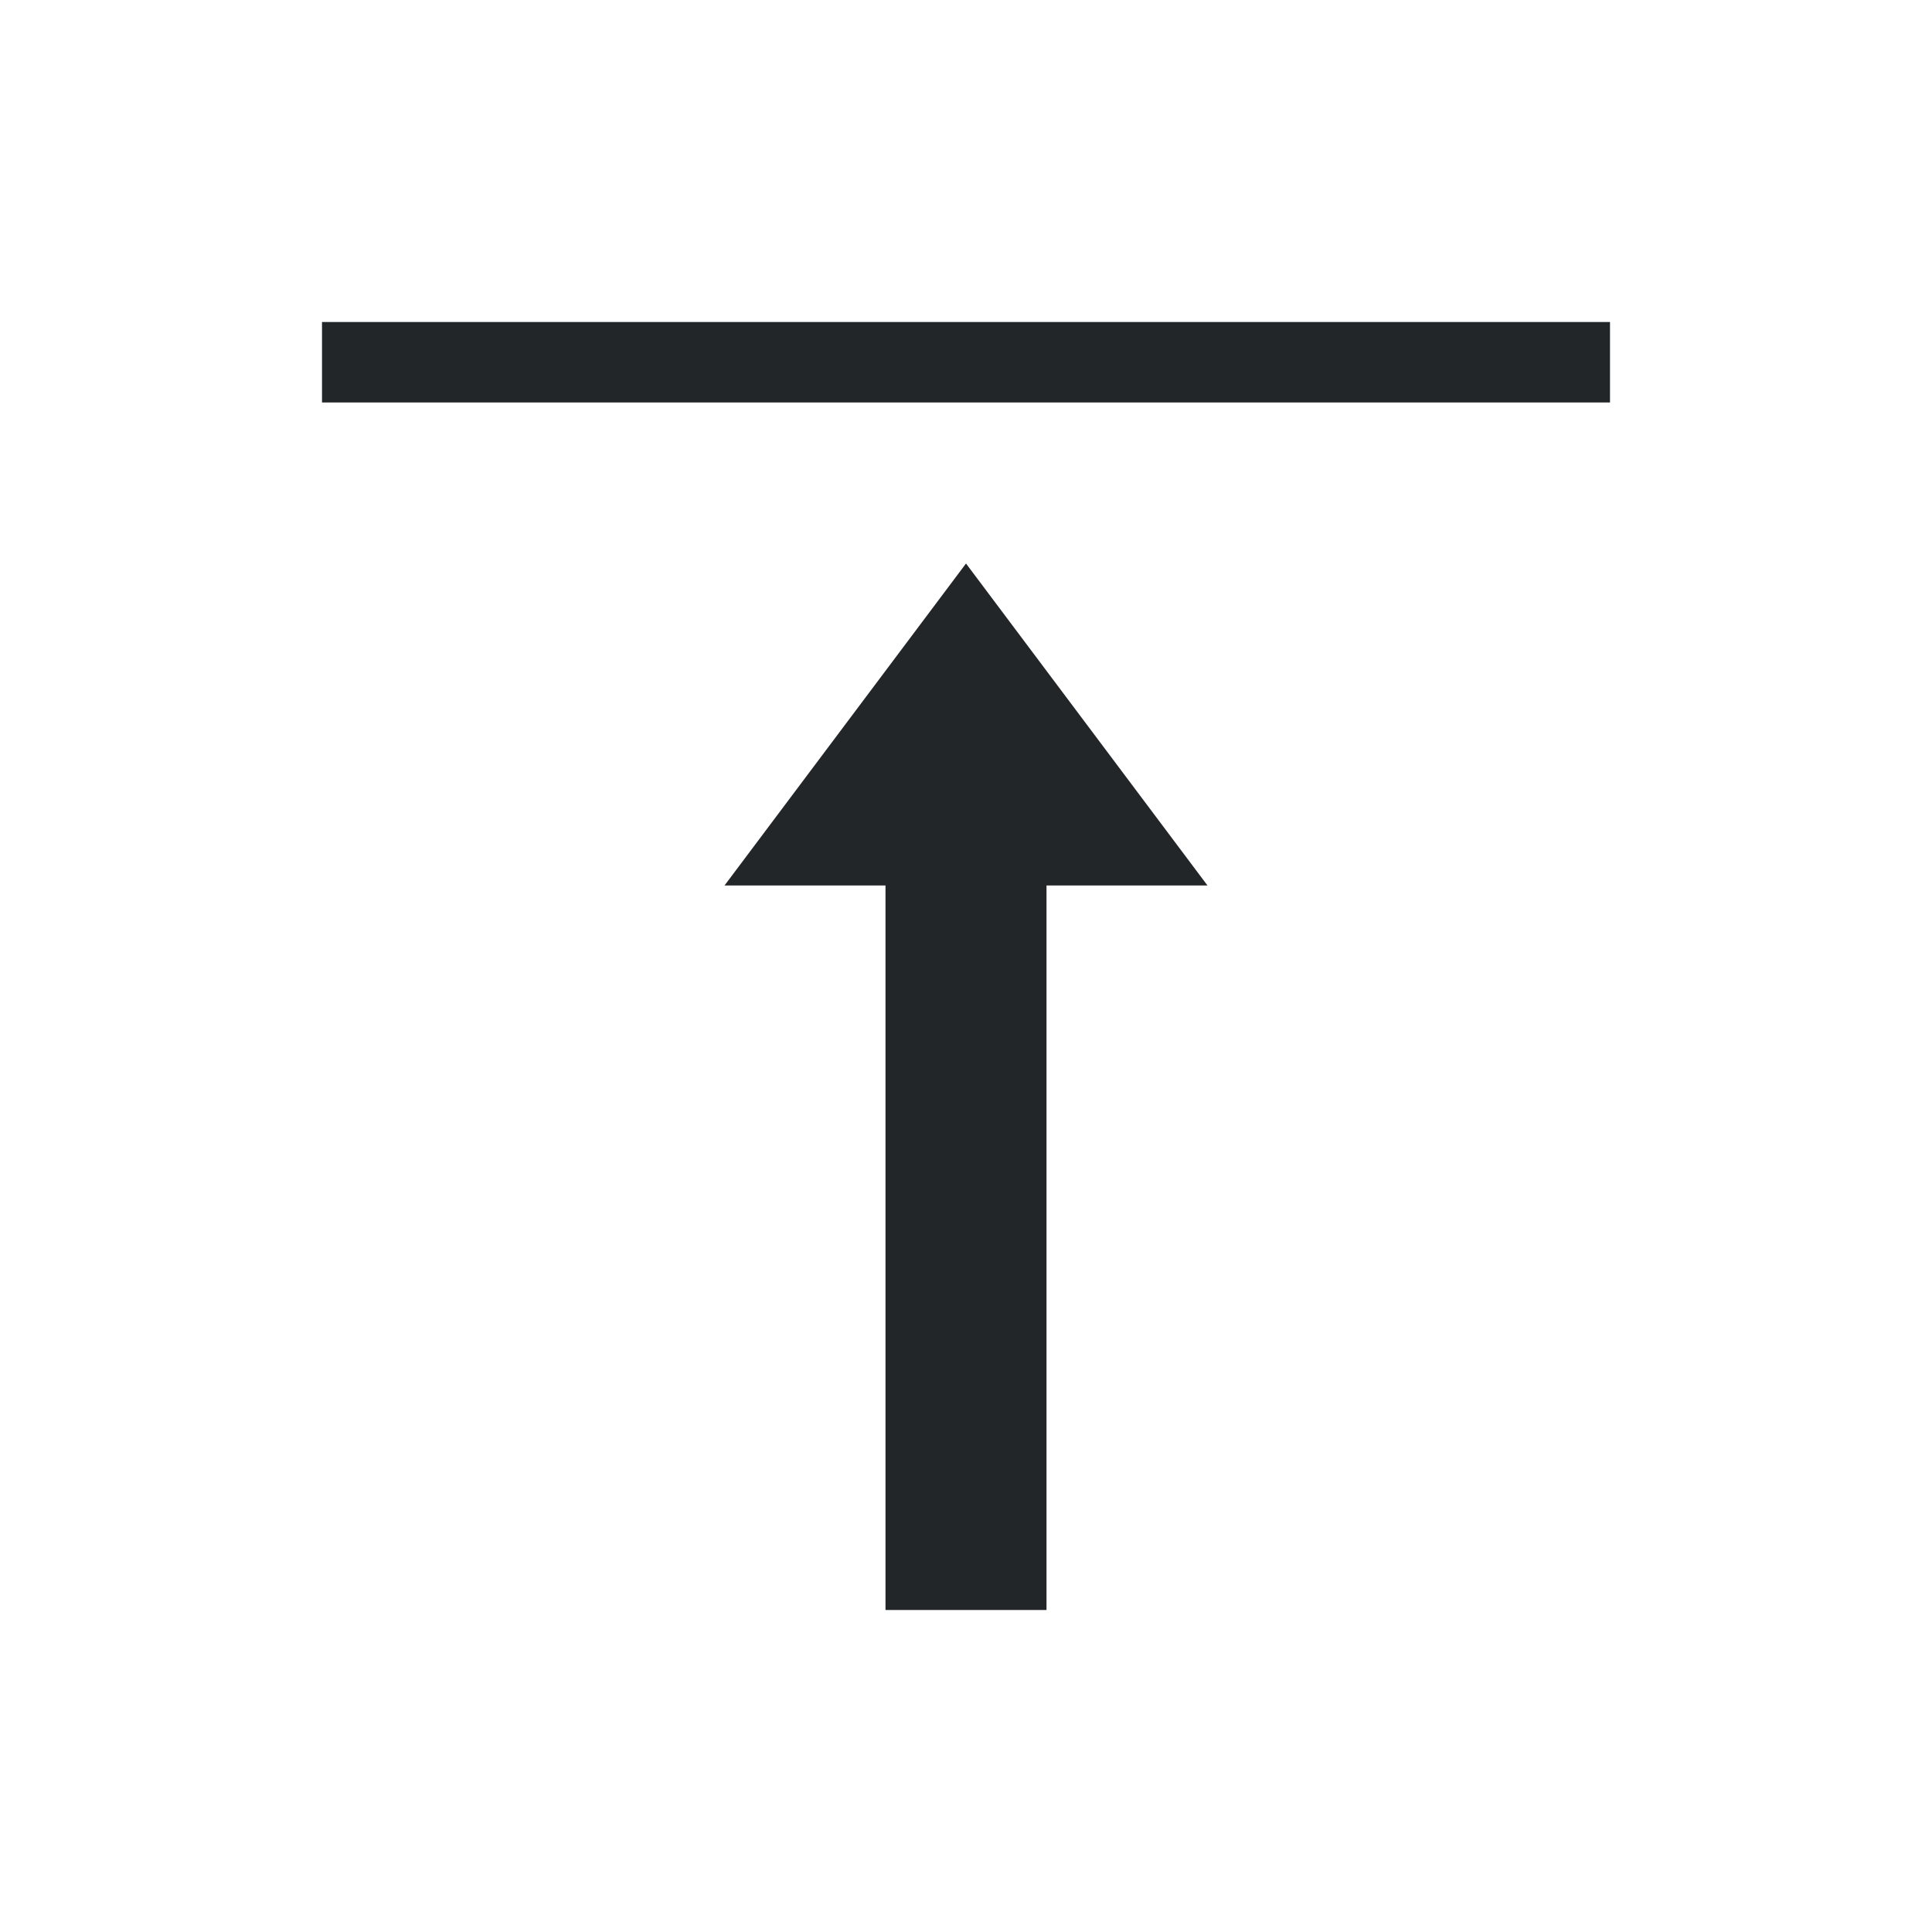
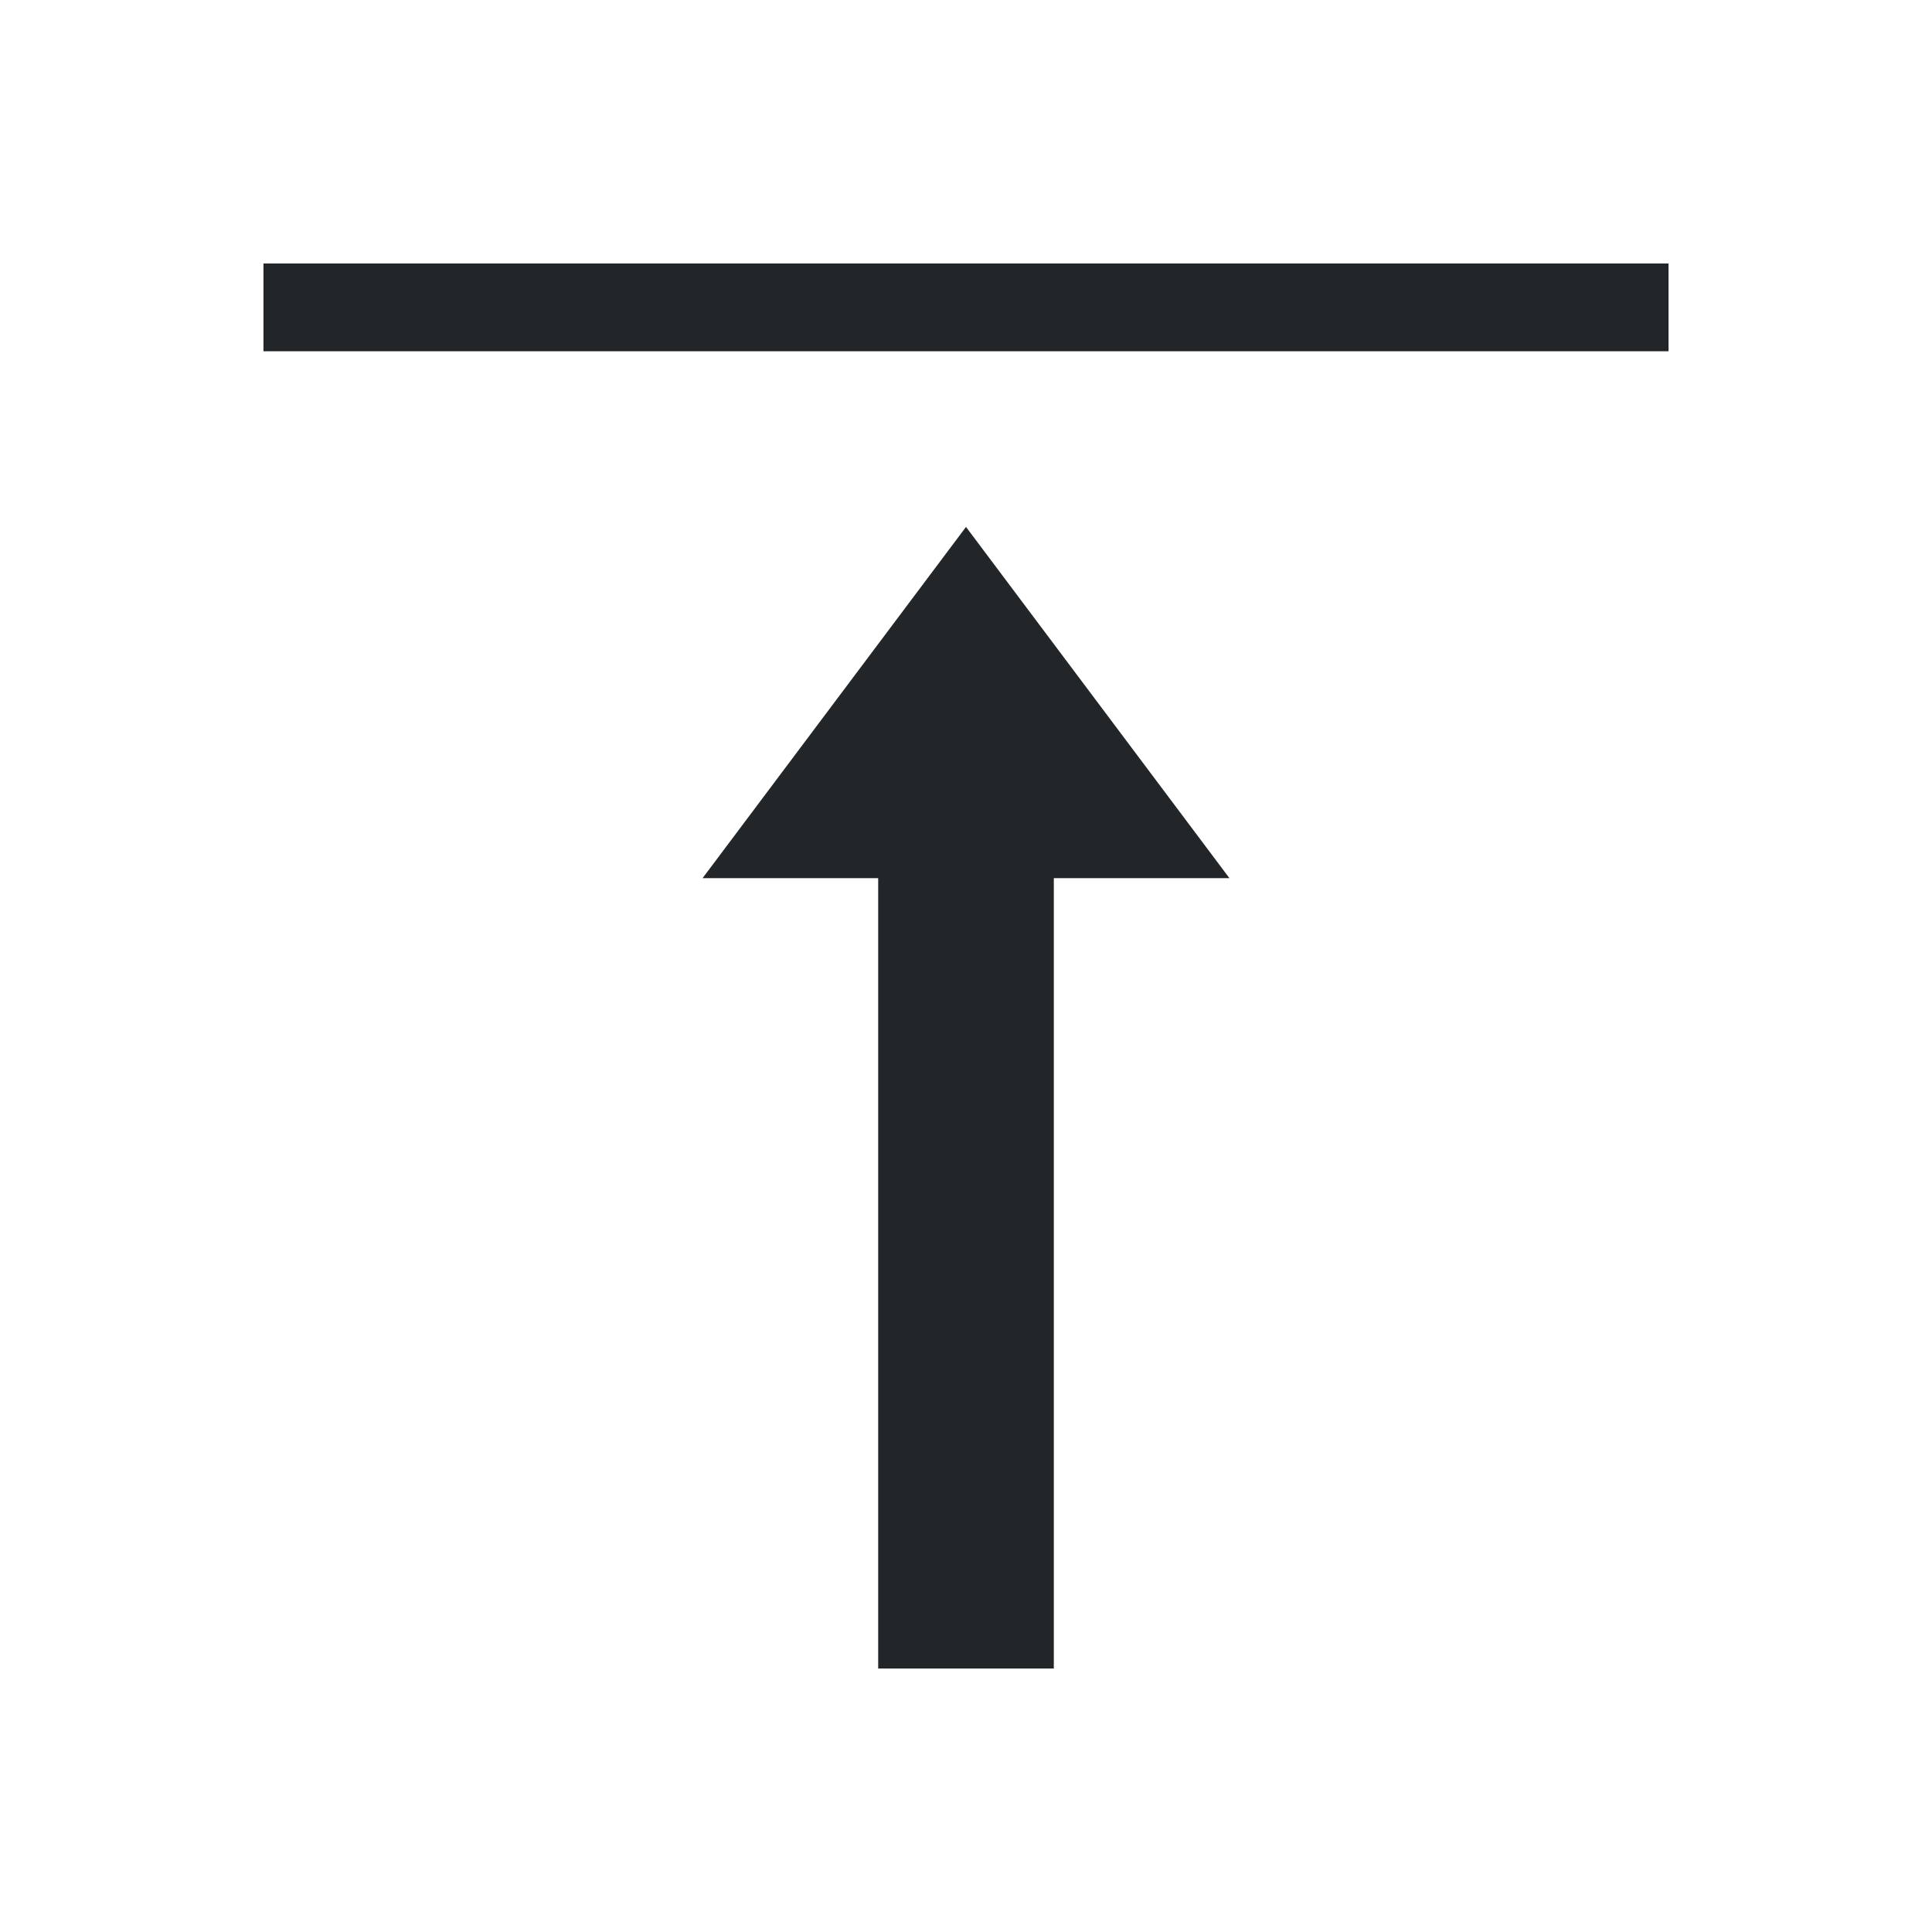
- <svg xmlns="http://www.w3.org/2000/svg" viewBox="0 0 24 24">
+ <svg xmlns="http://www.w3.org/2000/svg" viewBox="0 0 22 22">
  <defs id="defs3051">
    <style type="text/css" id="current-color-scheme">
      .ColorScheme-Text {
        color:#232629;
      }
      </style>
  </defs>
-   <g transform="translate(1,1)">
-     <path style="fill:currentColor;fill-opacity:1;stroke:none" d="M 3 3 L 3 4 L 4 4 L 18 4 L 19 4 L 19 3 L 18 3 L 4 3 L 3 3 z M 11 6 L 8 10 L 10 10 L 10 16 L 10 18 L 10 19 L 12 19 L 12 18 L 12 15 L 12 10 L 14 10 L 11 6 z " class="ColorScheme-Text" />
-   </g>
+   <path style="fill:currentColor;fill-opacity:1;stroke:none" d="M 3 3 L 3 4 L 4 4 L 18 4 L 19 4 L 19 3 L 18 3 L 4 3 L 3 3 z M 11 6 L 8 10 L 10 10 L 10 16 L 10 18 L 10 19 L 12 19 L 12 18 L 12 15 L 12 10 L 14 10 L 11 6 z " class="ColorScheme-Text" />
</svg>
